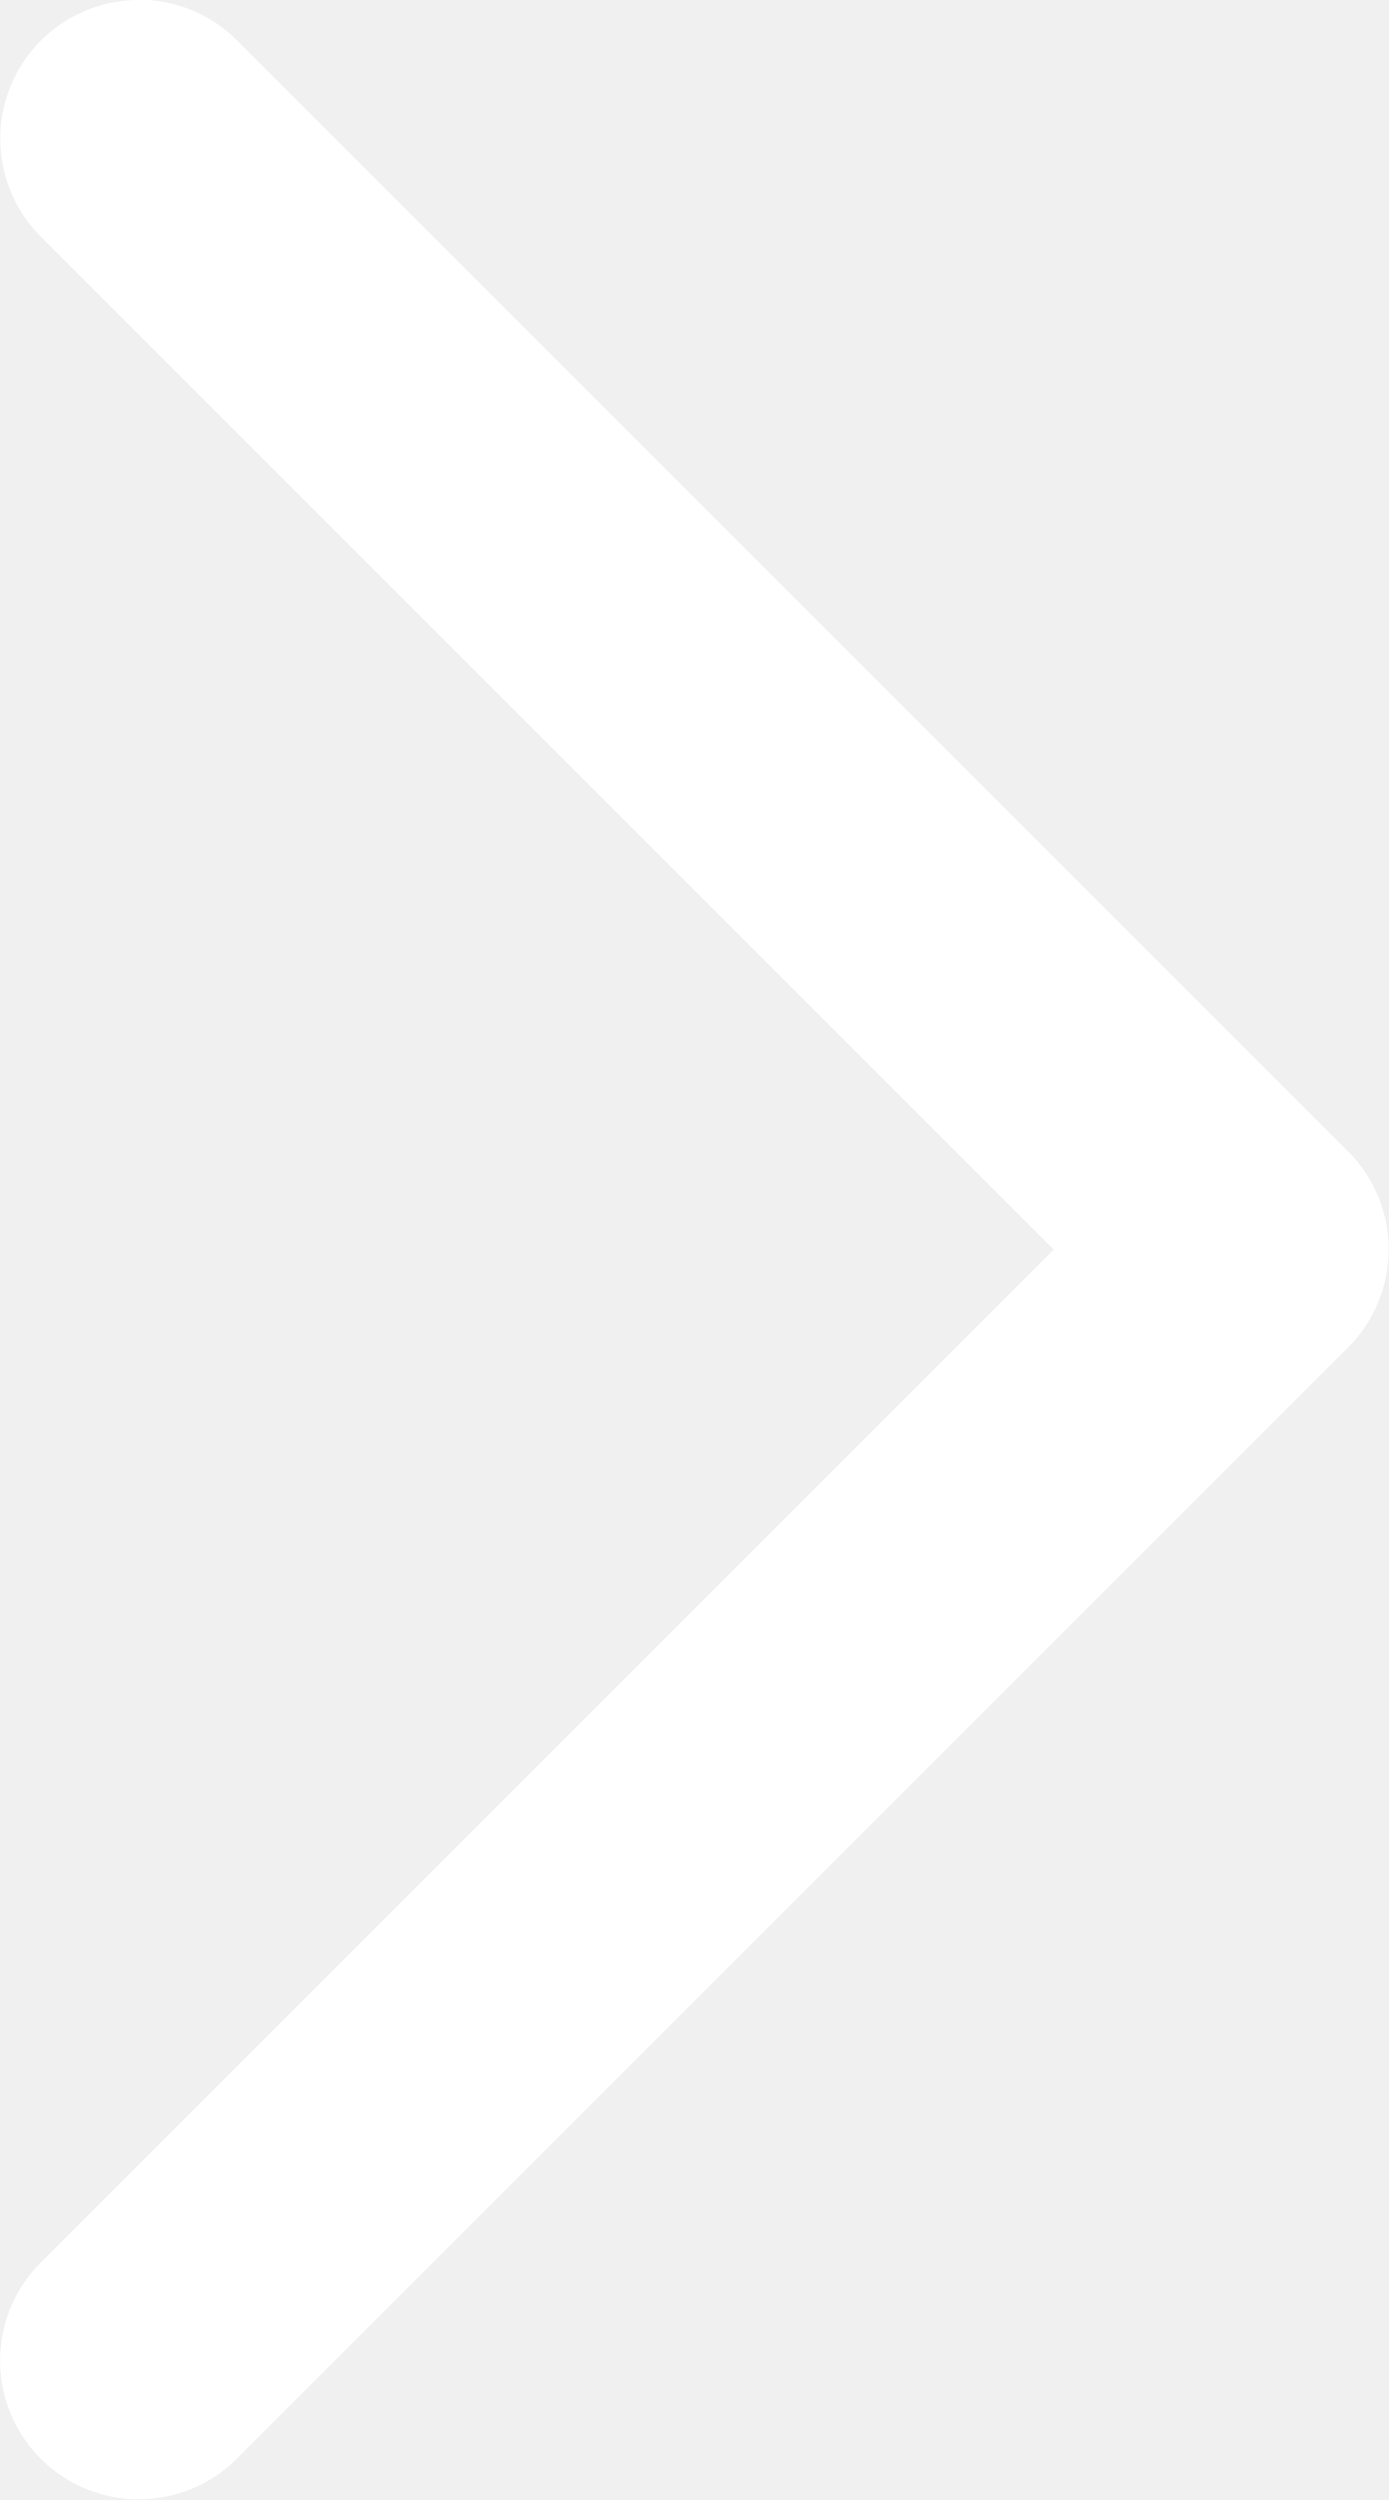
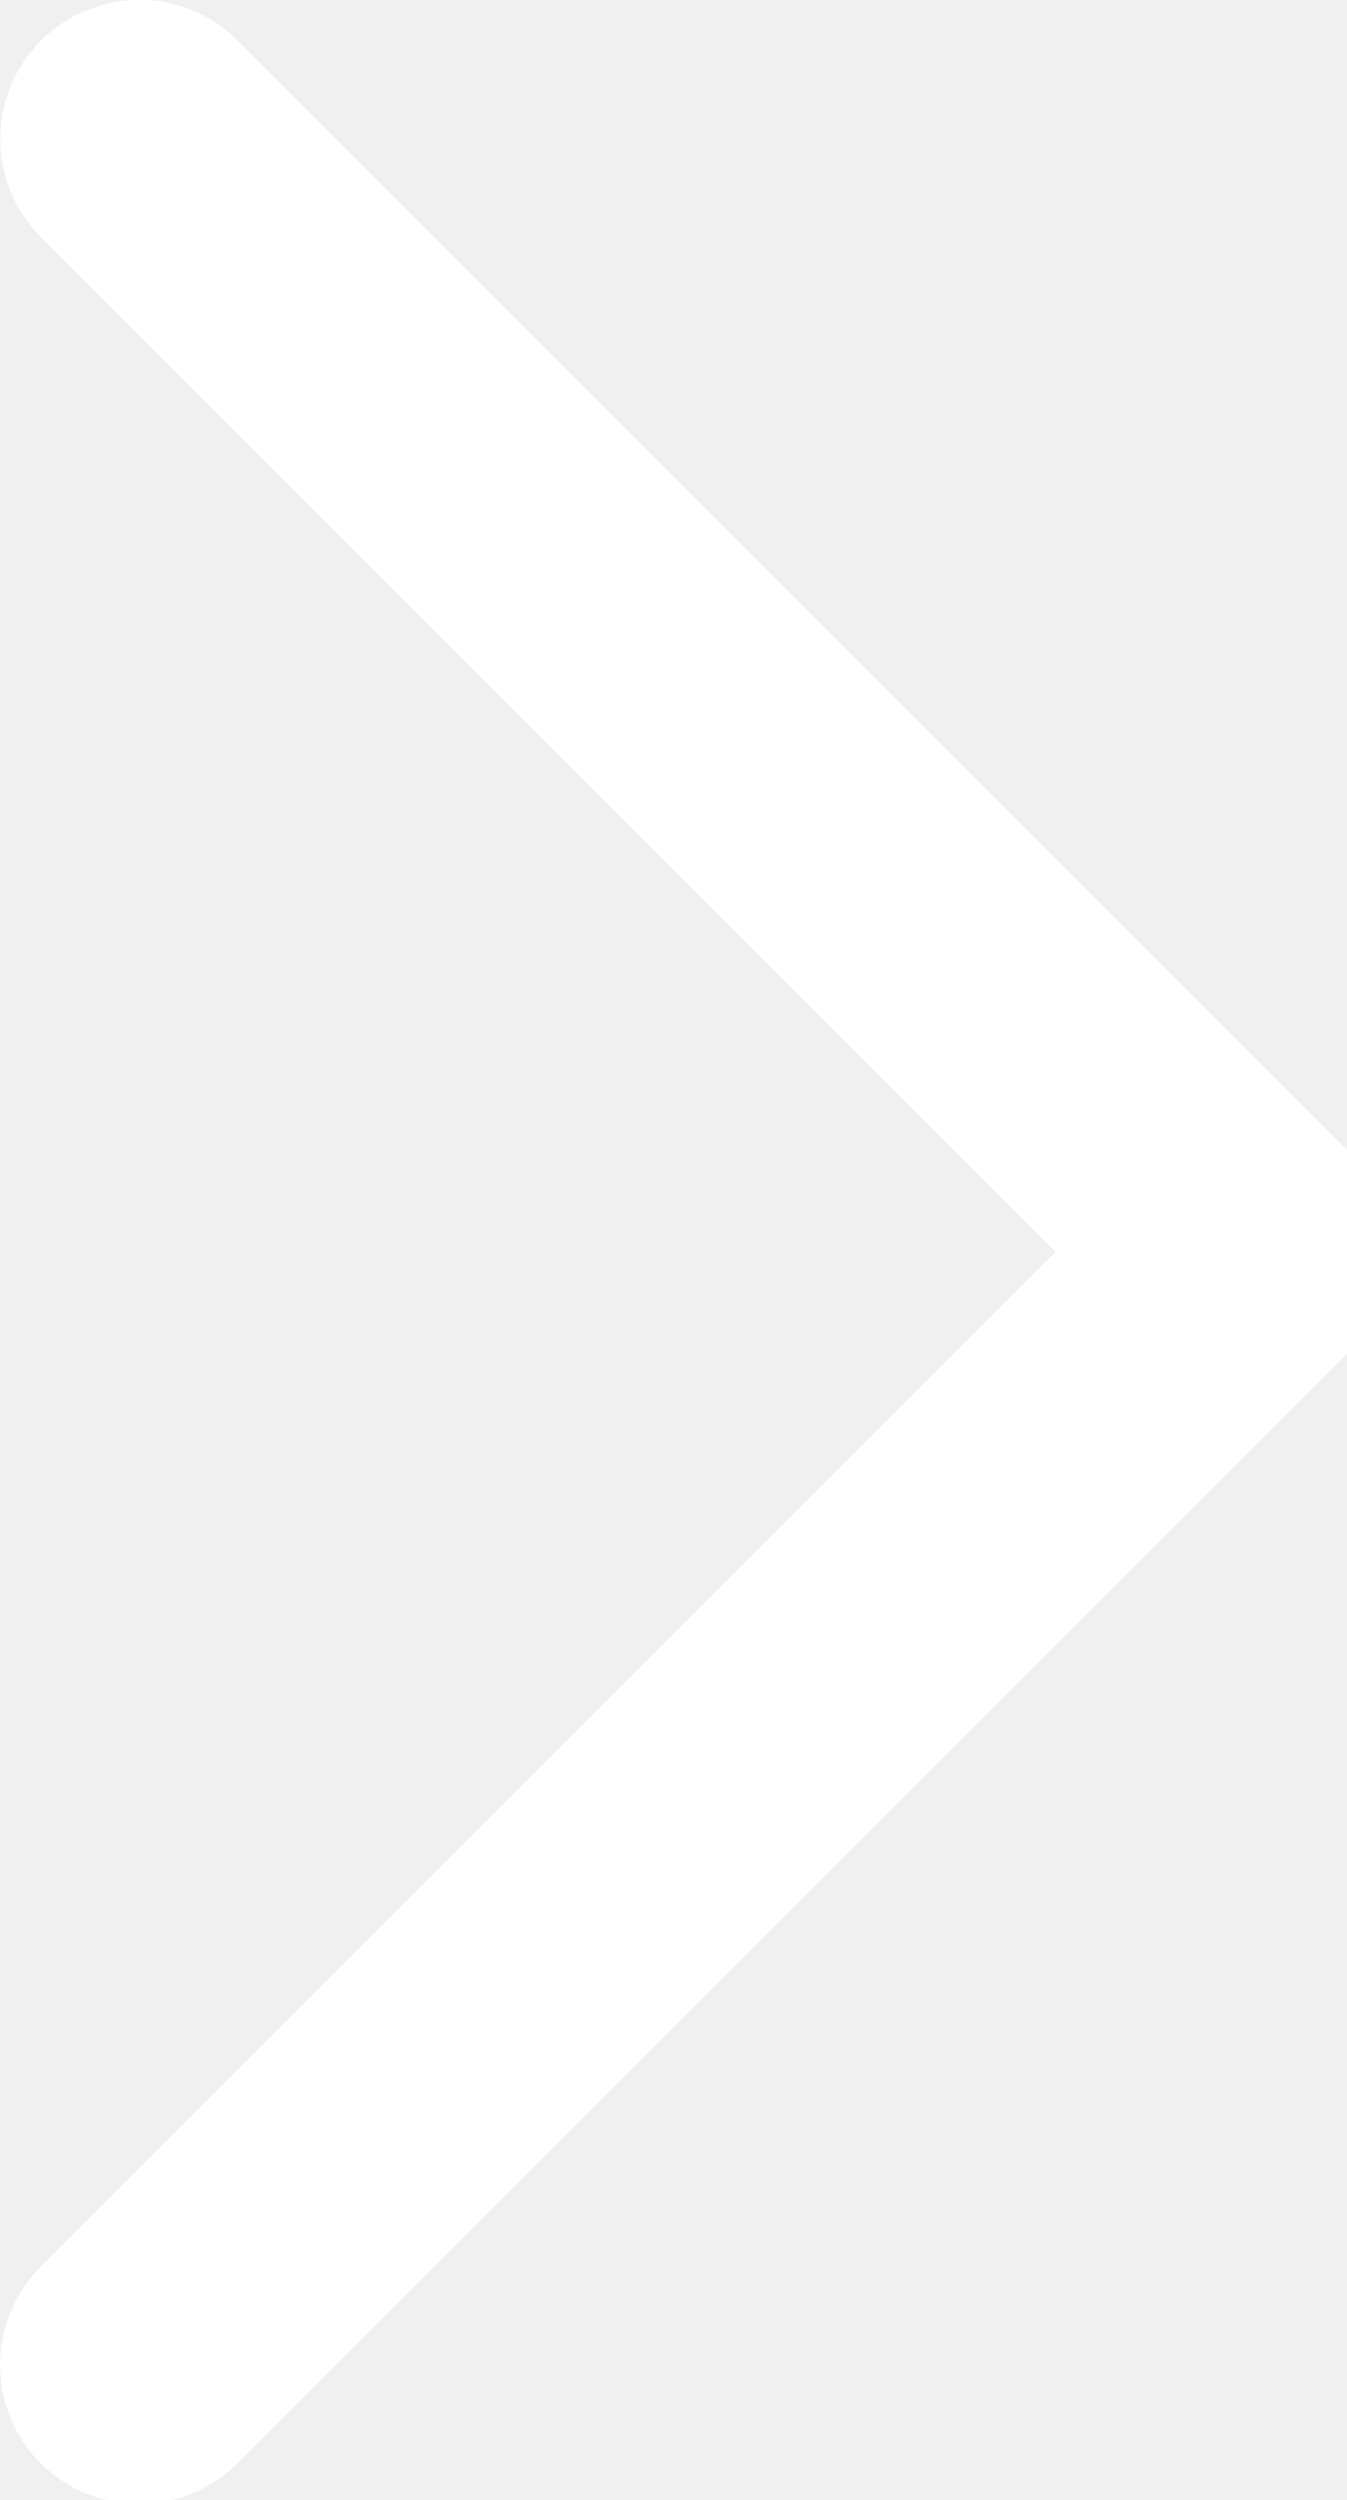
- <svg xmlns="http://www.w3.org/2000/svg" style="display:inline;enable-background:new" version="1.0" id="svg2" height="9.013" width="5.007">
+ <svg xmlns="http://www.w3.org/2000/svg" style="display:inline;enable-background:new" version="1.0" id="svg2">
  <defs id="defs4" />
  <g id="layer8" style="display:inline" transform="translate(-409.993,-601.9941)">
    <g id="g17701" style="display:inline;enable-background:new">
      <path style="color:#000000;font-style:normal;font-variant:normal;font-weight:normal;font-stretch:normal;font-size:medium;line-height:normal;font-family:sans-serif;font-variant-ligatures:normal;font-variant-position:normal;font-variant-caps:normal;font-variant-numeric:normal;font-variant-alternates:normal;font-feature-settings:normal;text-indent:0;text-align:start;text-decoration:none;text-decoration-line:none;text-decoration-style:solid;text-decoration-color:#000000;letter-spacing:normal;word-spacing:normal;text-transform:none;writing-mode:lr-tb;direction:ltr;text-orientation:mixed;dominant-baseline:auto;baseline-shift:baseline;text-anchor:start;white-space:normal;shape-padding:0;clip-rule:nonzero;display:inline;overflow:visible;visibility:visible;opacity:1;isolation:auto;mix-blend-mode:normal;color-interpolation:sRGB;color-interpolation-filters:linearRGB;solid-color:#000000;solid-opacity:1;vector-effect:none;fill:#ffffff;fill-opacity:1;fill-rule:nonzero;stroke:none;stroke-width:1;stroke-linecap:round;stroke-linejoin:round;stroke-miterlimit:4;stroke-dasharray:none;stroke-dashoffset:0;stroke-opacity:1;color-rendering:auto;image-rendering:auto;shape-rendering:auto;text-rendering:auto;enable-background:new" d="m 410.494,601.994 a 0.5,0.5 0 0 0 -0.348,0.859 l 3.646,3.646 -3.646,3.646 a 0.5,0.5 0 1 0 0.707,0.707 l 4,-4 a 0.5,0.5 0 0 0 0,-0.707 l -4,-4 a 0.5,0.5 0 0 0 -0.359,-0.152 z" id="path13551" />
    </g>
  </g>
</svg>
